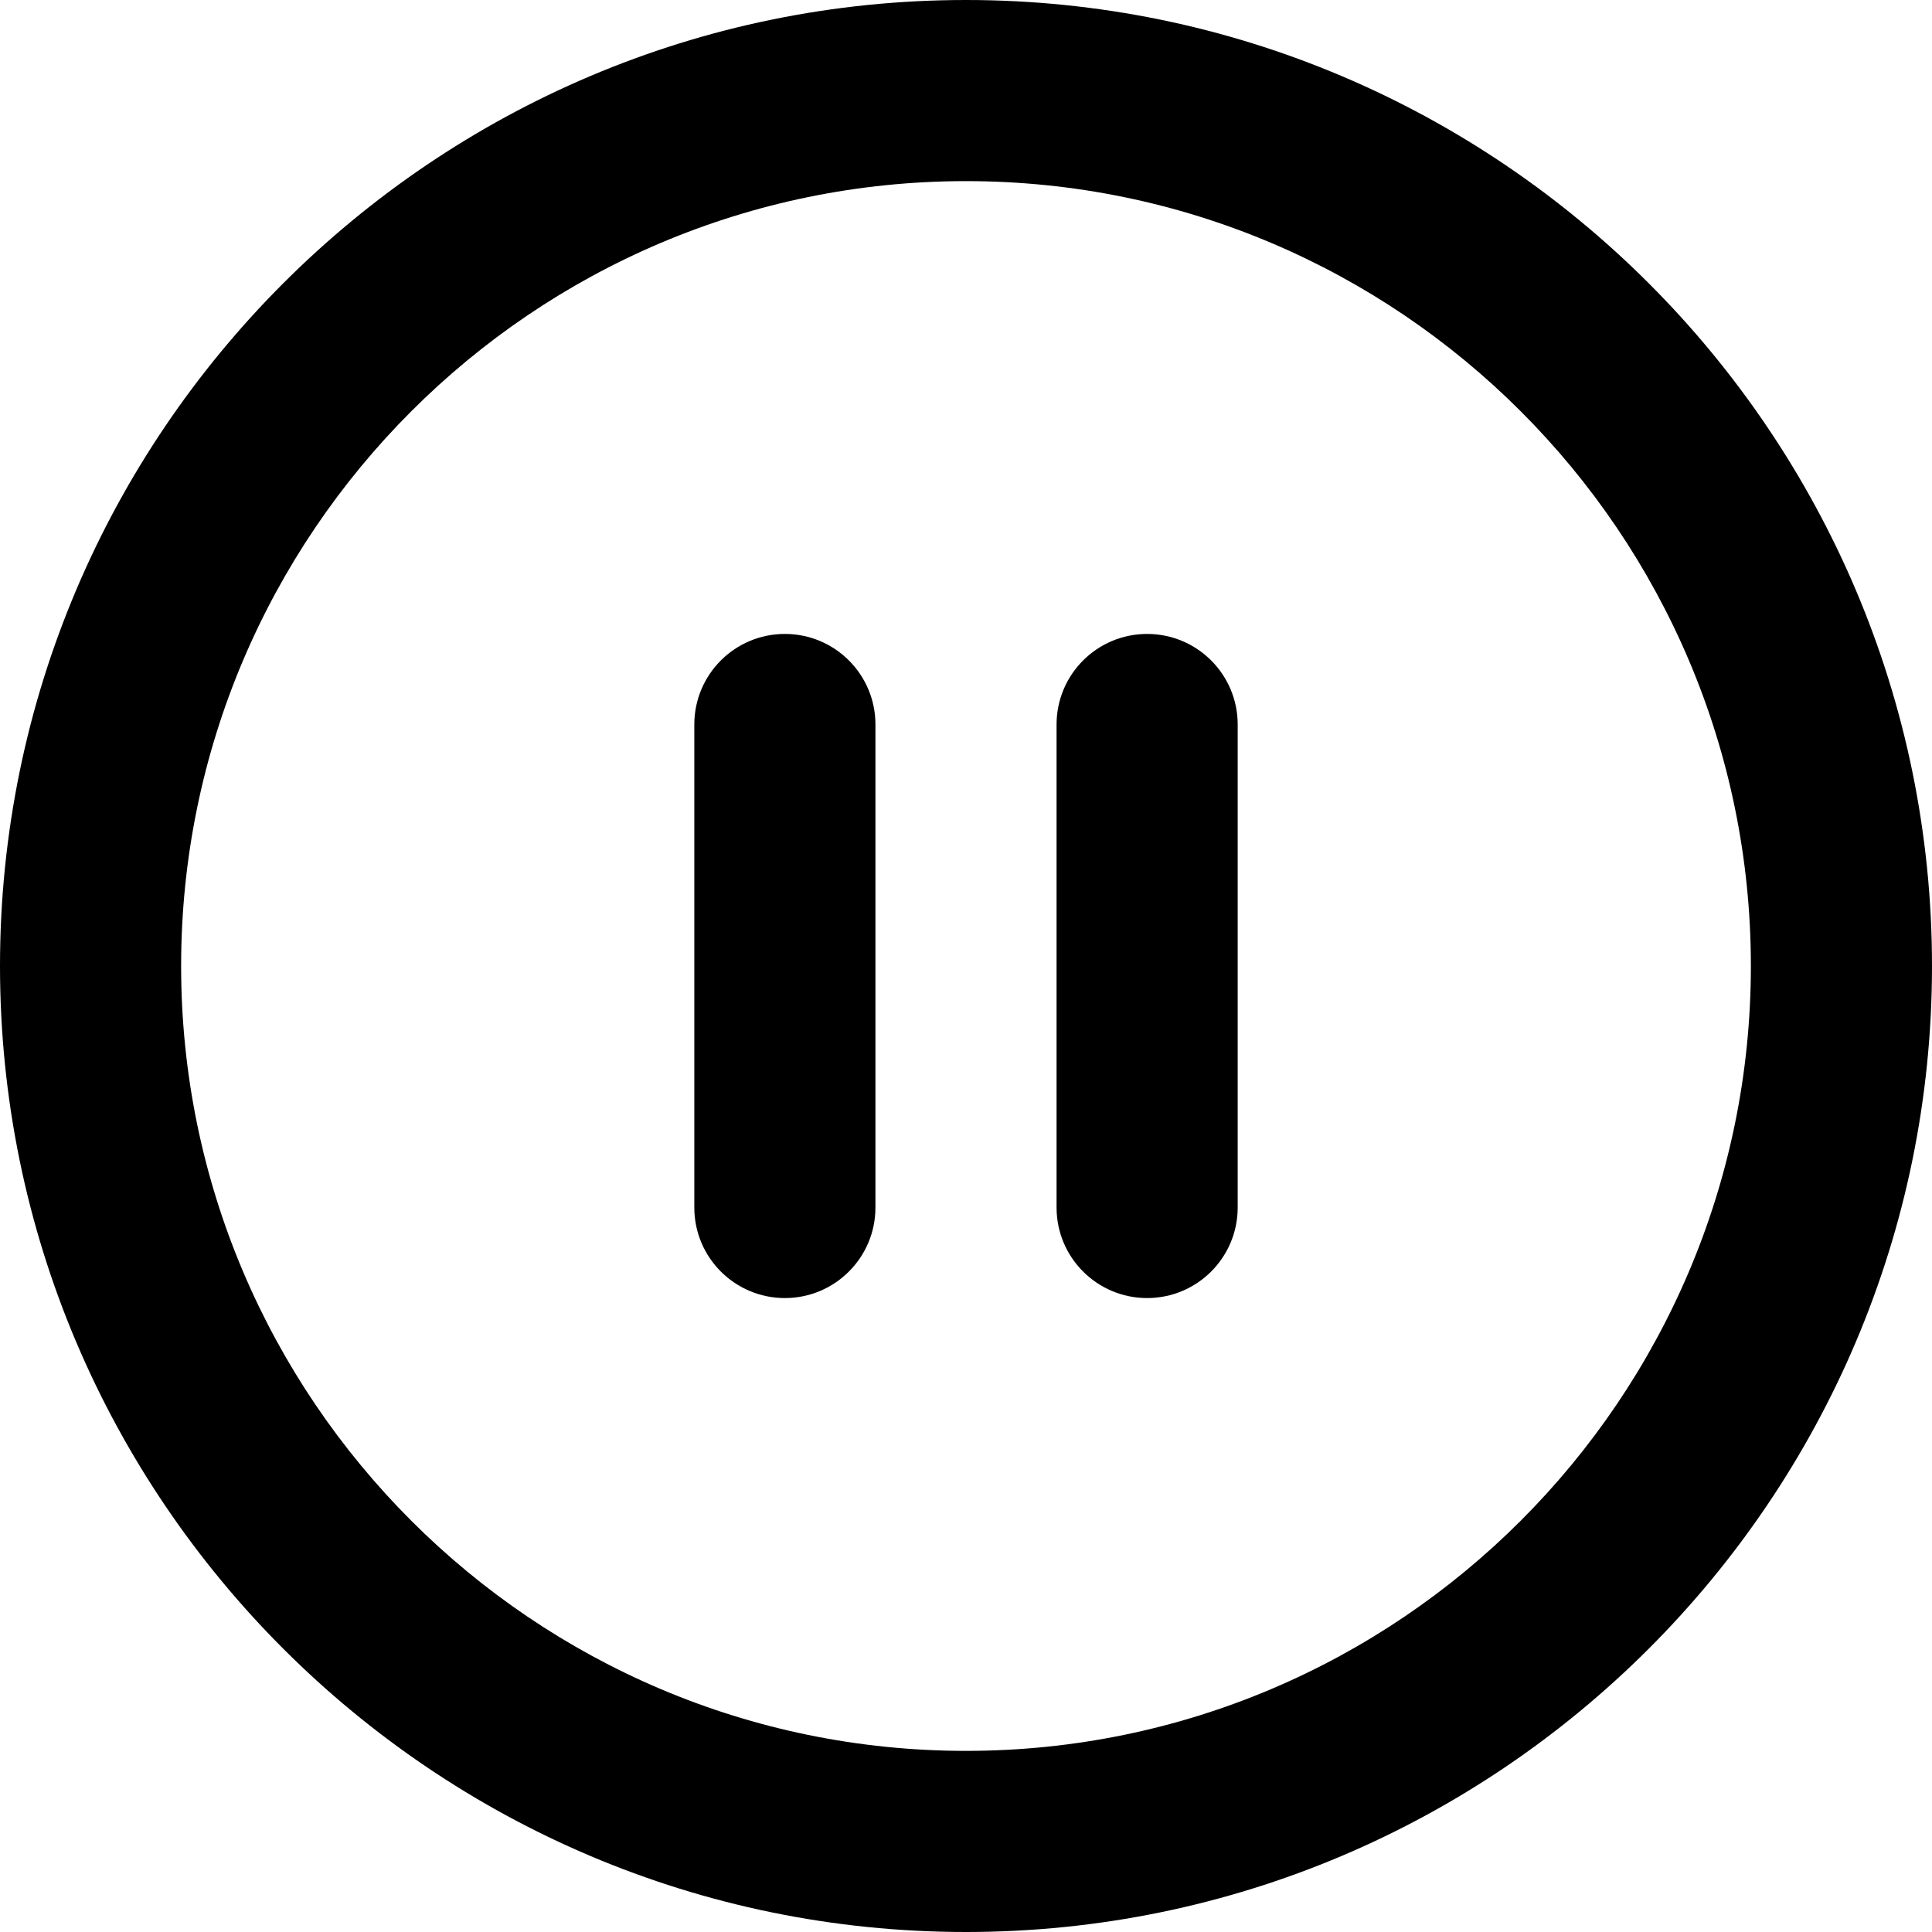
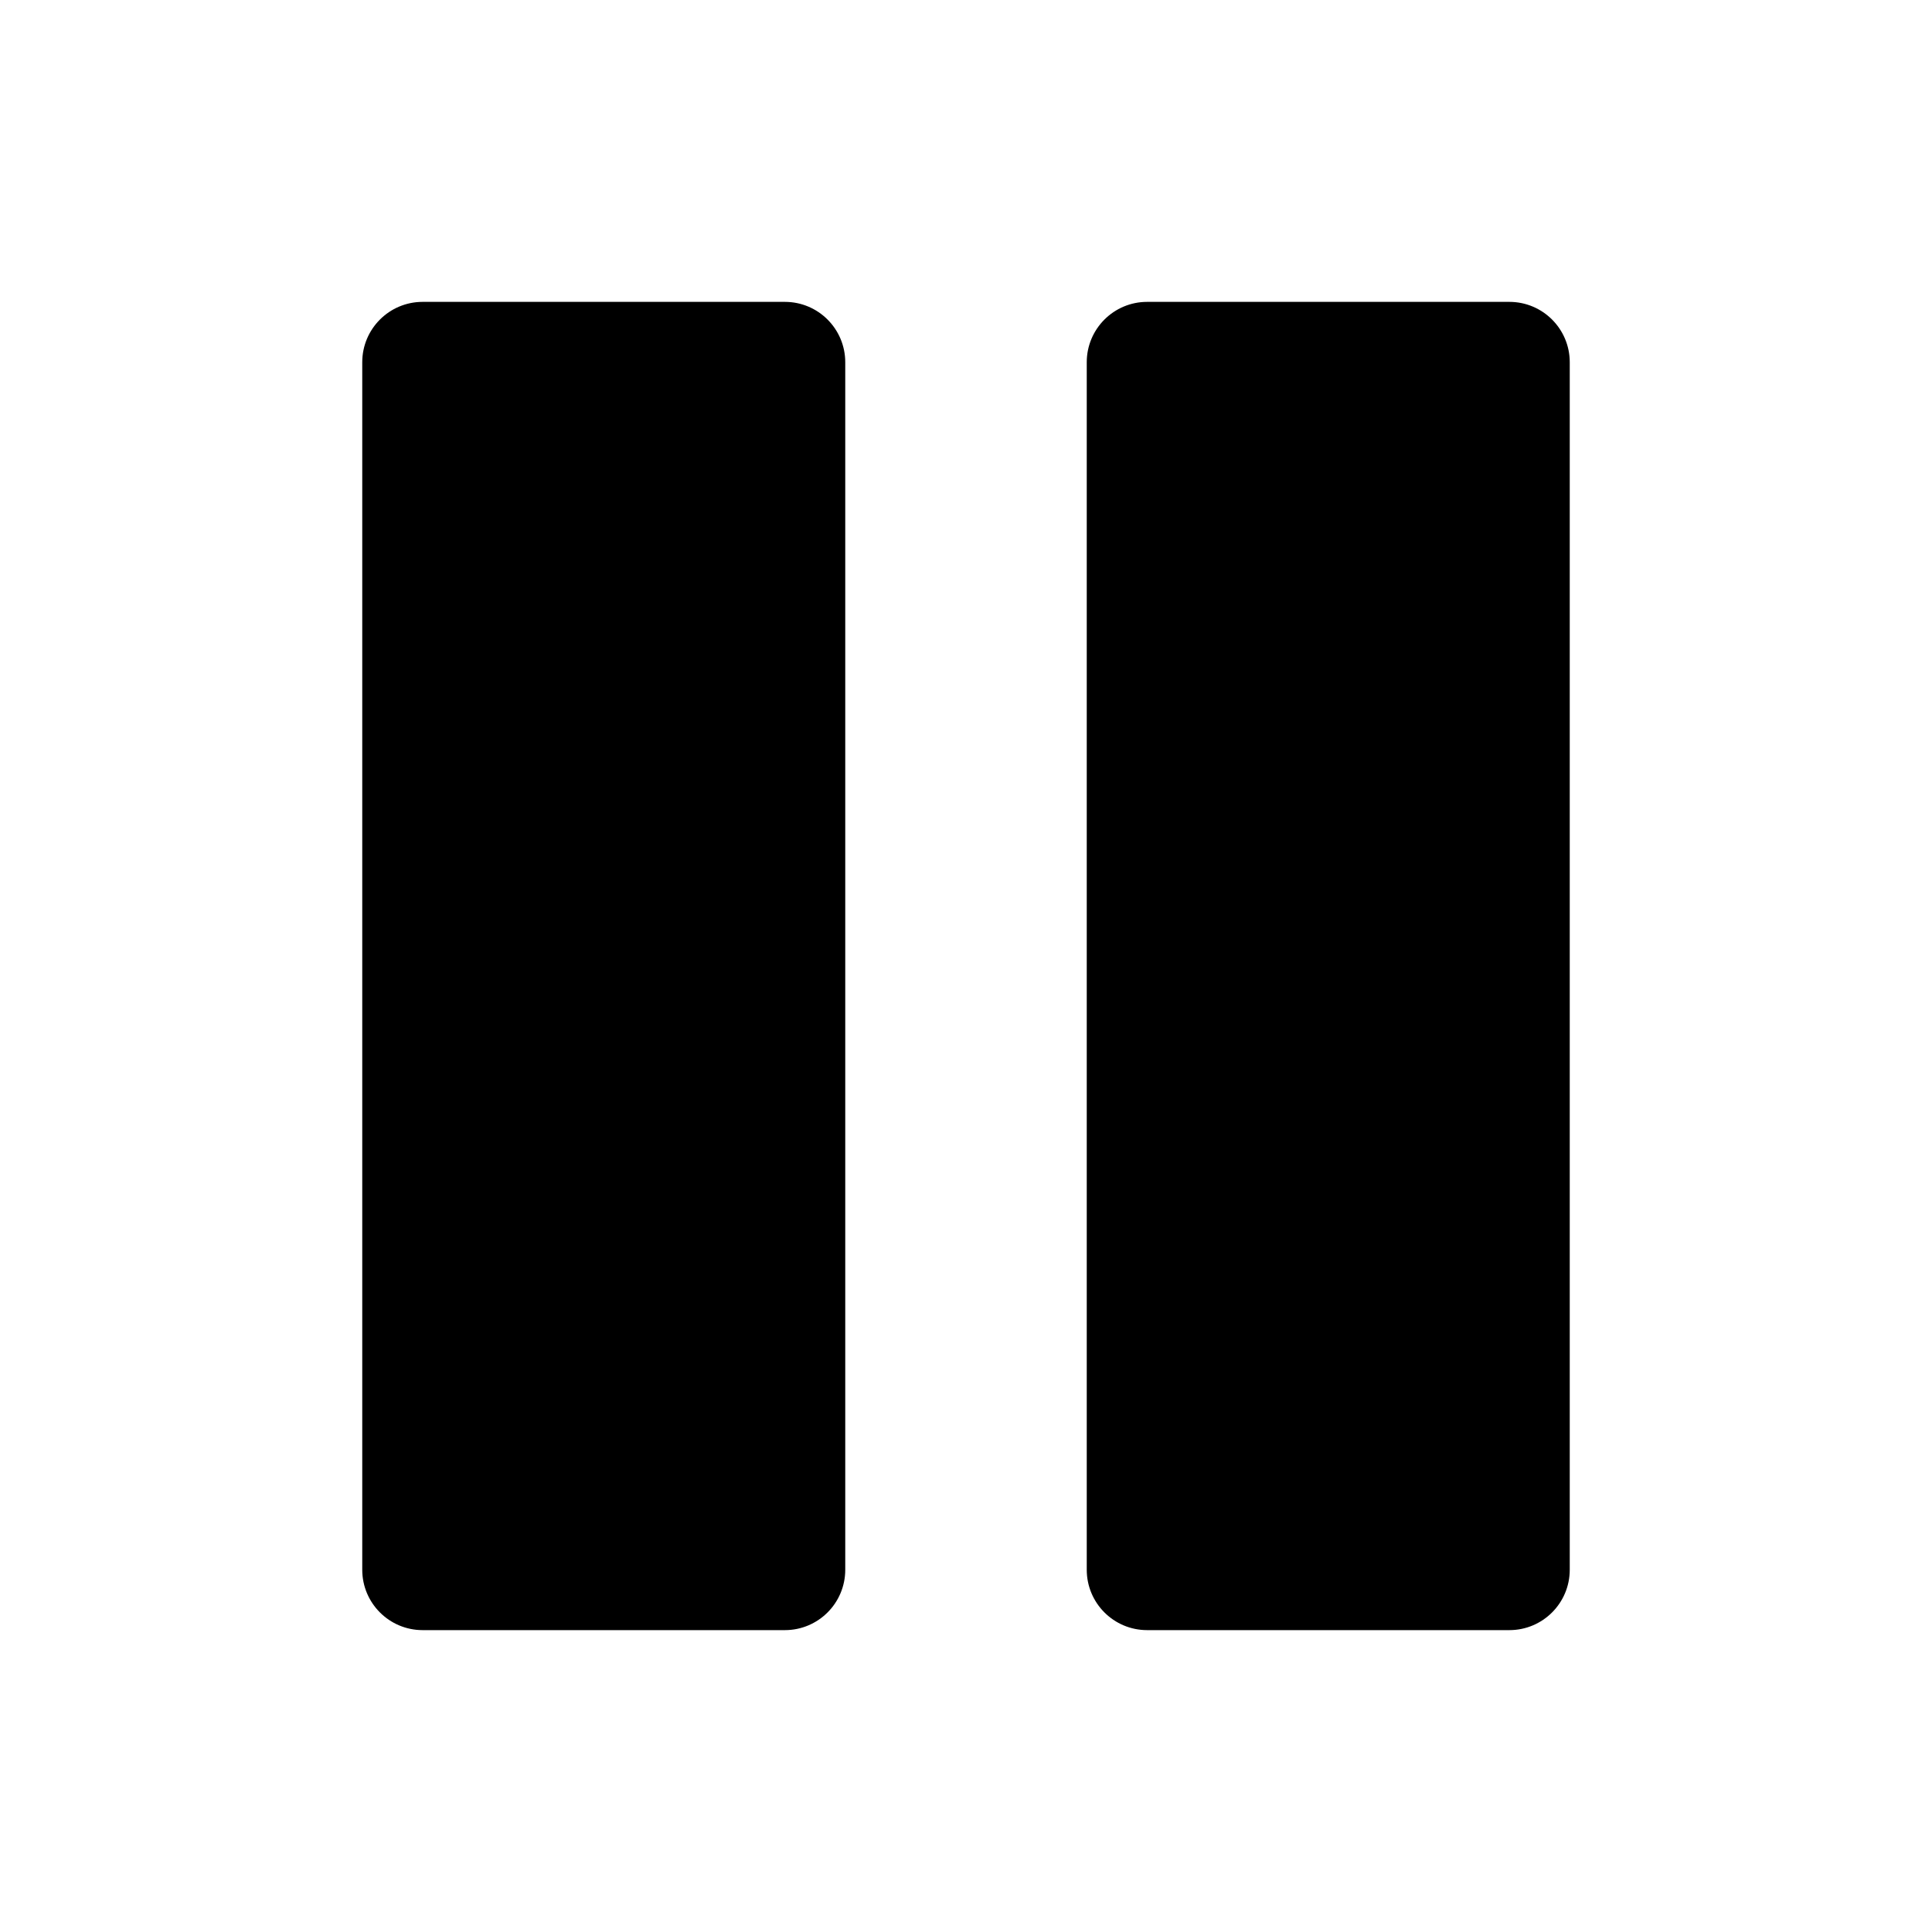
<svg xmlns="http://www.w3.org/2000/svg" id="a" viewBox="0 0 32 32">
-   <path d="M16,32C7.178,32,0,24.822,0,16S7.178,0,16,0s16,7.178,16,16-7.178,16-16,16ZM16,3c-7.168,0-13,5.832-13,13s5.832,13,13,13,13-5.832,13-13S23.168,3,16,3Z" fill="#000" stroke-width="0" />
-   <path d="M13,21.5c-.828,0-1.5-.671-1.5-1.5v-8c0-.829.672-1.5,1.5-1.5s1.5.671,1.5,1.5v8c0,.829-.672,1.5-1.5,1.5Z" fill="#000" stroke-width="0" />
-   <path d="M19,21.5c-.828,0-1.5-.671-1.5-1.5v-8c0-.829.672-1.5,1.5-1.5s1.5.671,1.5,1.5v8c0,.829-.672,1.5-1.5,1.5Z" fill="#000" stroke-width="0" />
+   <rect x="6" y="5" width="8" height="22" rx="1" ry="1" fill="#000" stroke-width="0" />
+   <rect x="18" y="5" width="8" height="22" rx="1" ry="1" fill="#000" stroke-width="0" />
</svg>
